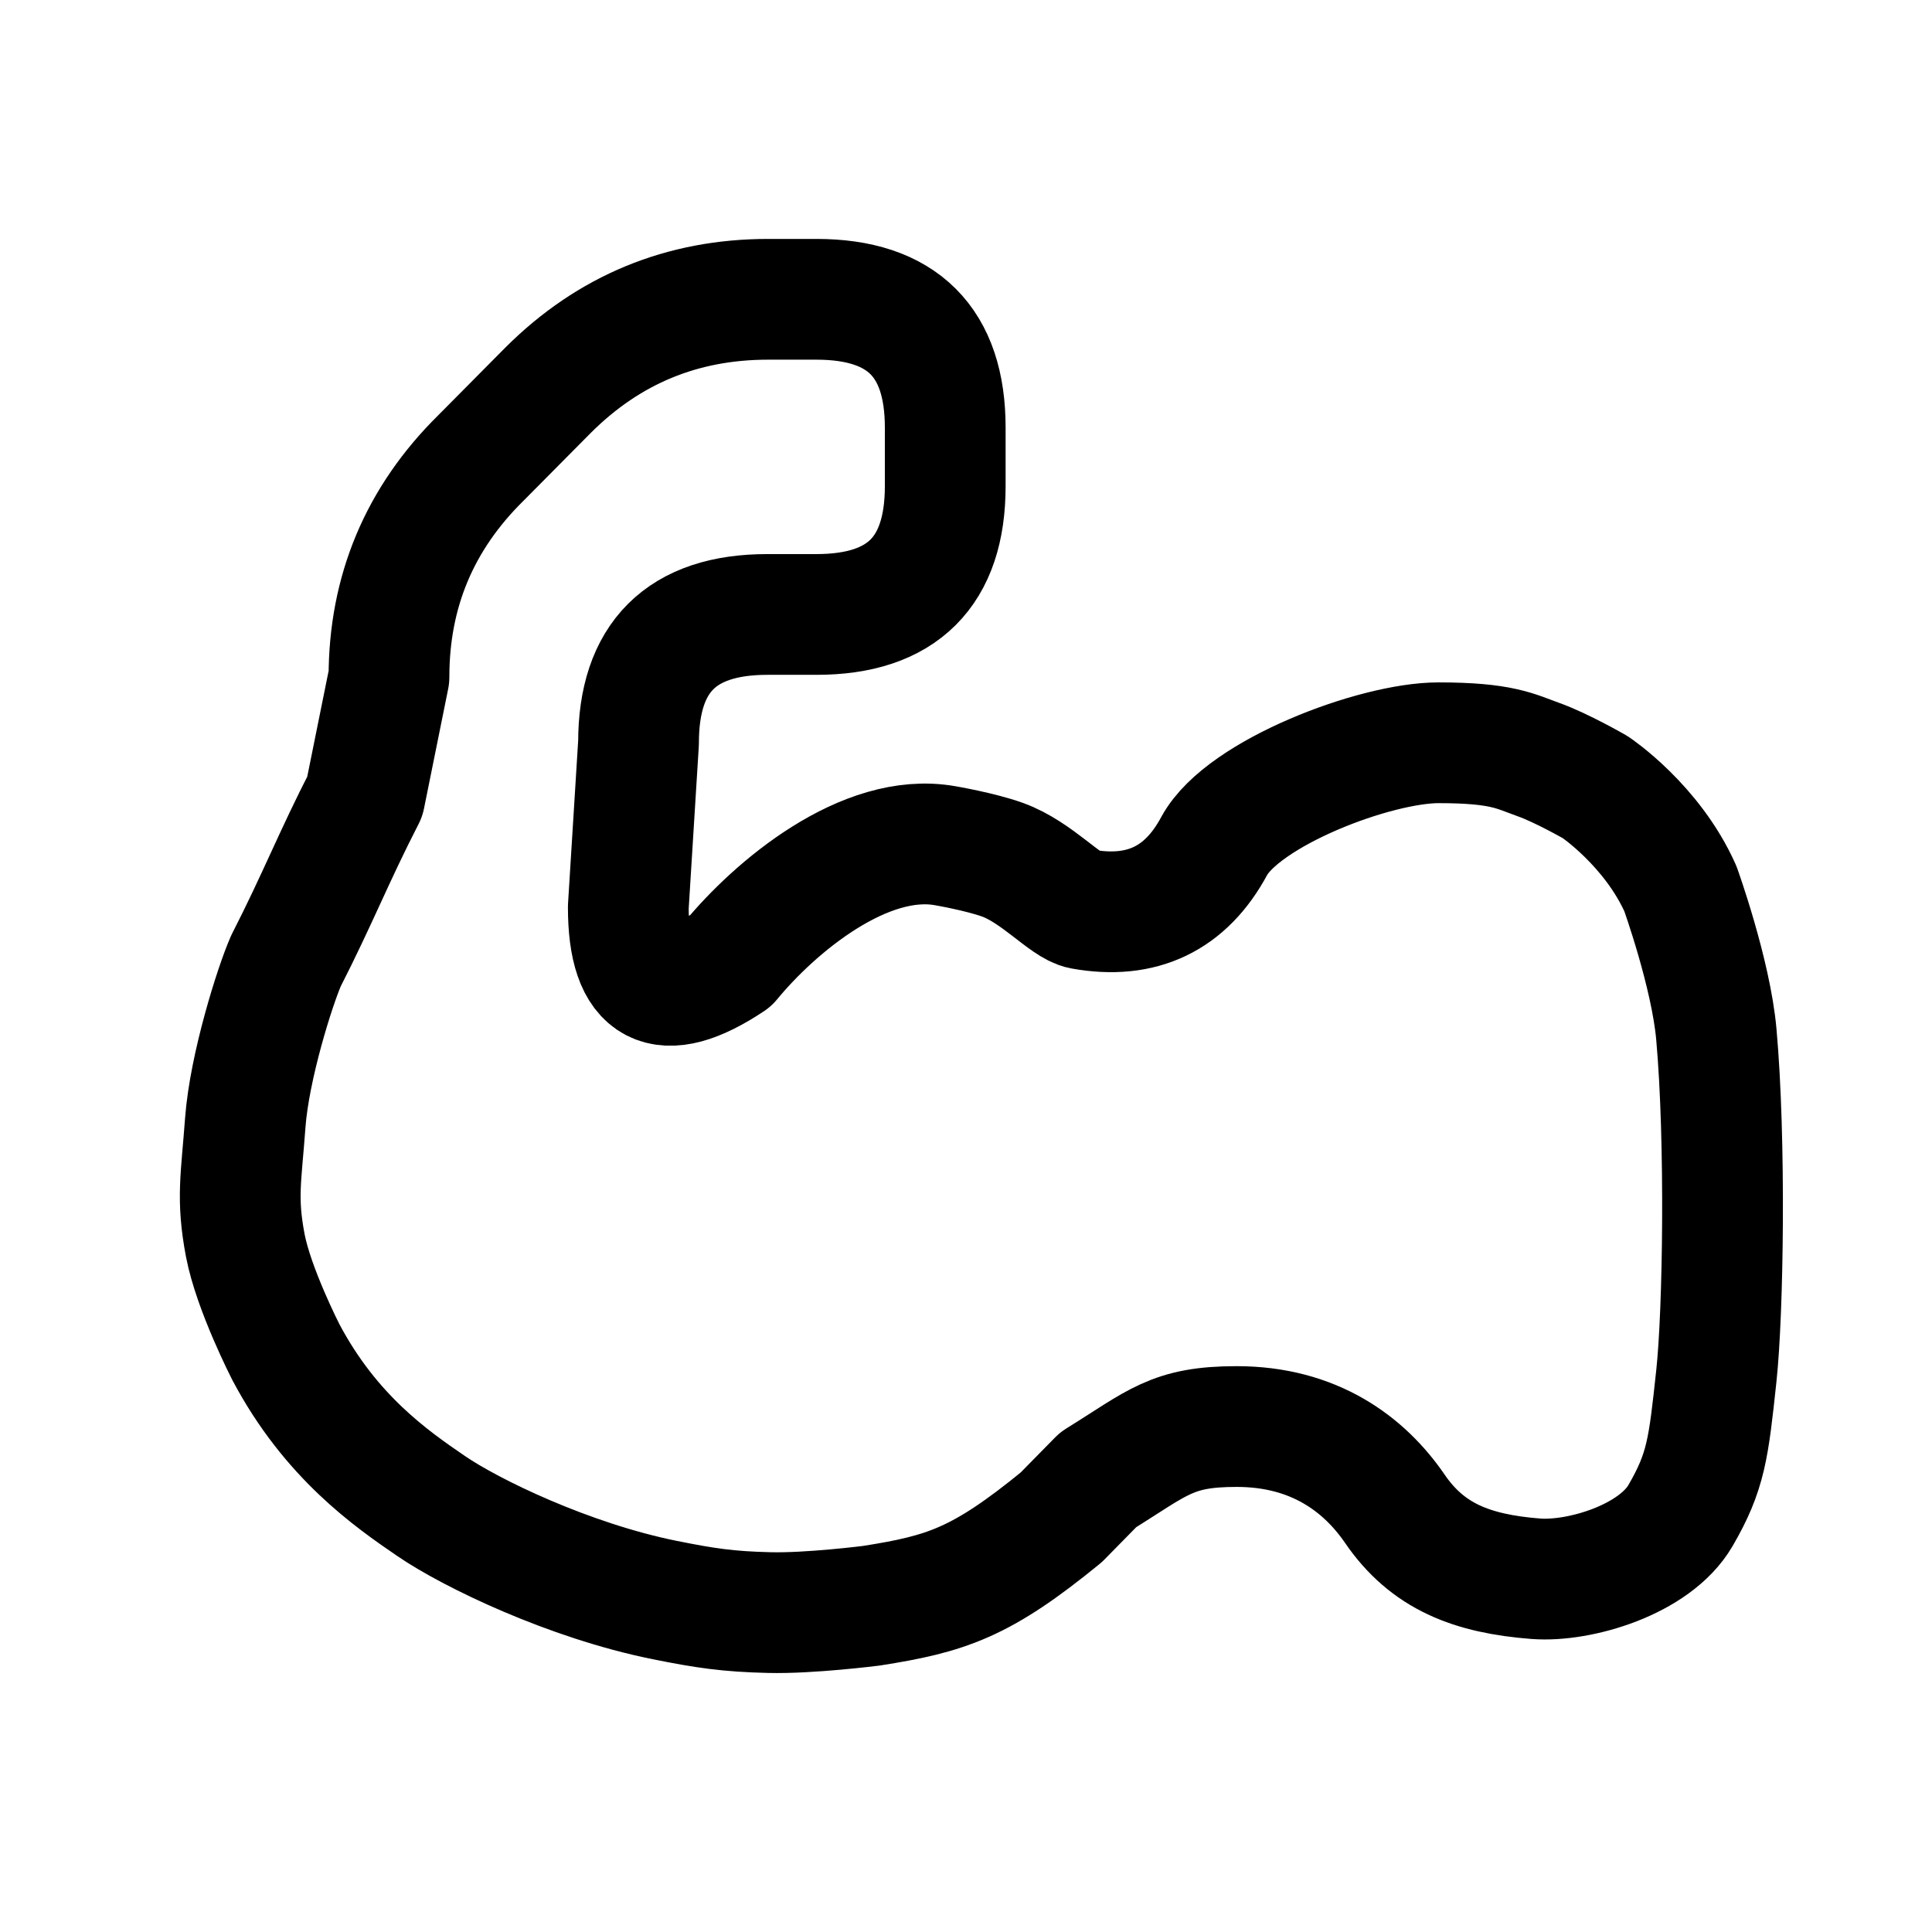
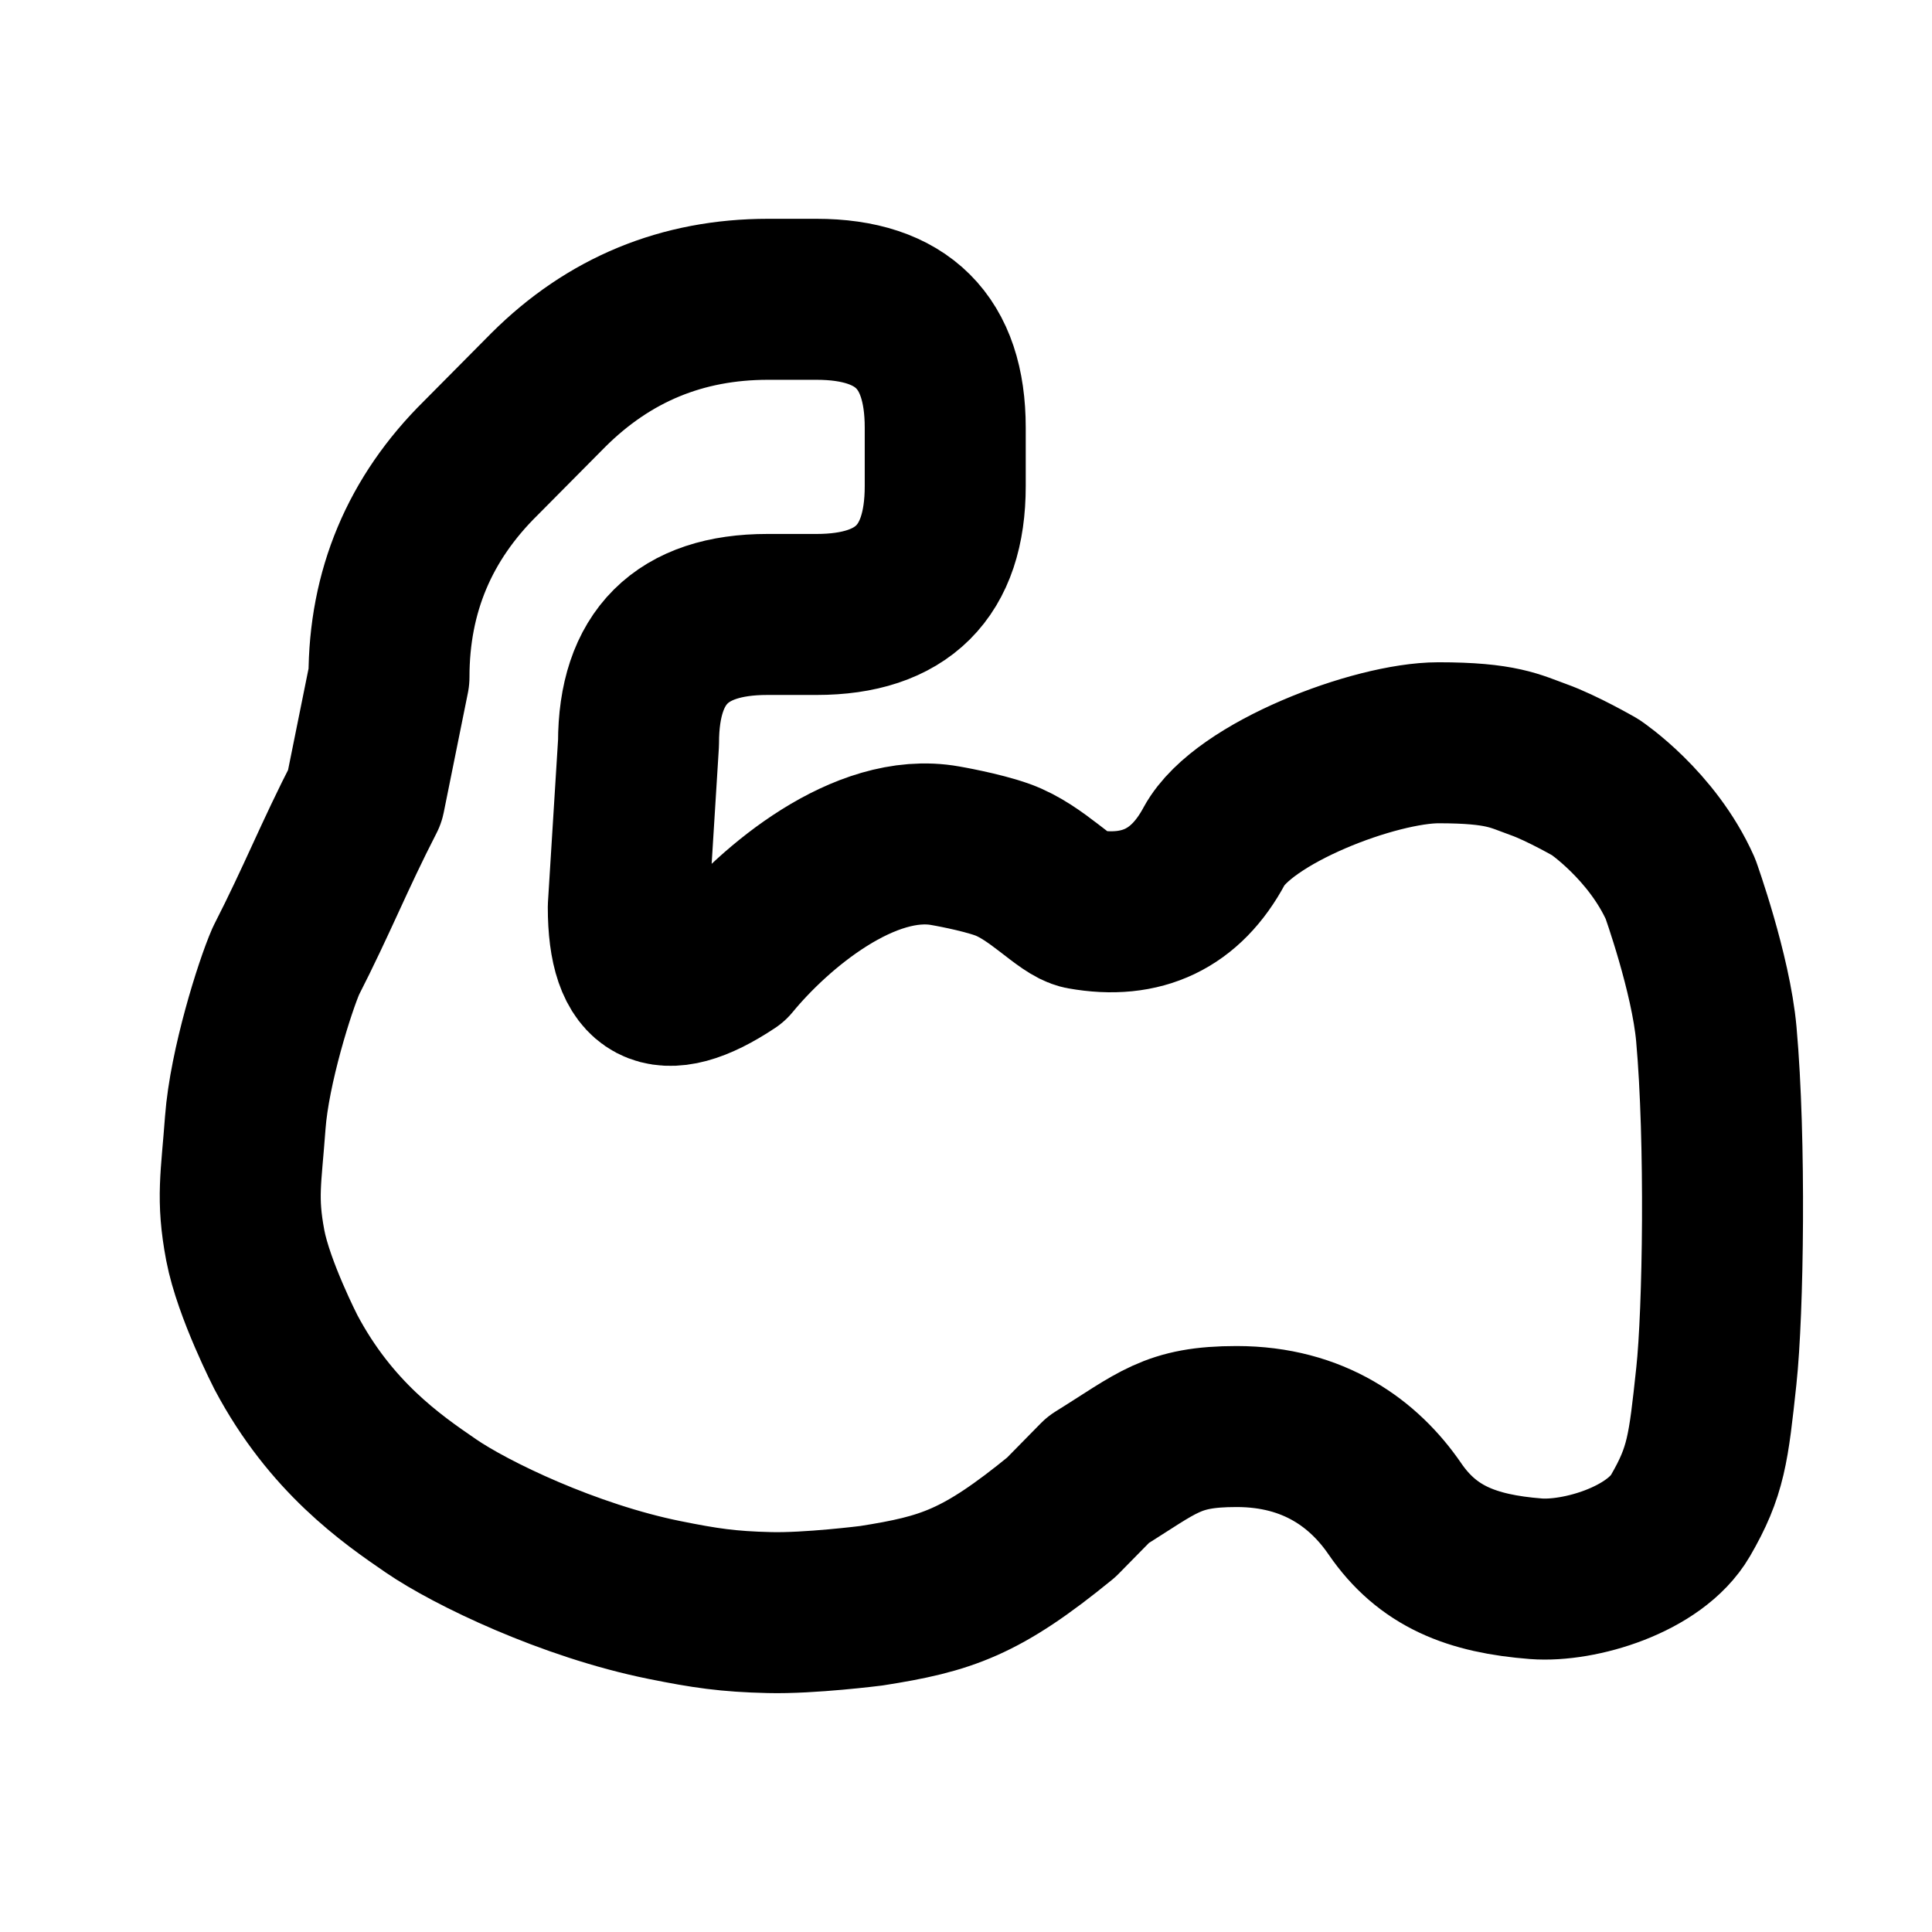
<svg xmlns="http://www.w3.org/2000/svg" width="24" height="24" viewBox="0 0 24 24" fill="none">
-   <path d="M17.327 18.742C17.733 19.335 18.282 19.55 19.081 19.612C19.62 19.653 20.555 19.377 20.875 18.828C21.194 18.279 21.224 17.995 21.321 17.093C21.407 16.297 21.439 14.164 21.321 12.847C21.254 12.095 20.875 11.041 20.875 11.041C20.523 10.251 19.819 9.78 19.819 9.78C19.819 9.78 19.401 9.539 19.112 9.436C18.822 9.332 18.657 9.227 17.869 9.227C17.082 9.227 15.445 9.849 15.085 10.506C14.732 11.164 14.185 11.426 13.445 11.293C13.237 11.256 12.879 10.833 12.454 10.68C12.176 10.58 11.742 10.506 11.742 10.506C10.742 10.327 9.624 11.269 9.075 11.937C8.228 12.501 7.805 12.279 7.805 11.269L7.932 9.227C7.932 8.165 8.465 7.633 9.532 7.633H10.142C11.208 7.633 11.742 7.102 11.742 6.039V5.312C11.742 4.25 11.208 3.718 10.142 3.718H9.542C8.475 3.718 7.565 4.094 6.812 4.844L5.972 5.691C5.212 6.441 4.832 7.348 4.832 8.41L4.532 9.895C4.146 10.646 3.947 11.164 3.552 11.937C3.415 12.25 3.099 13.249 3.047 13.945C2.996 14.641 2.936 14.885 3.047 15.471C3.151 16.016 3.552 16.798 3.552 16.798C4.109 17.849 4.861 18.37 5.355 18.708C5.848 19.046 7.067 19.636 8.256 19.876C8.757 19.977 9.045 20.02 9.556 20.032C10.053 20.045 10.825 19.947 10.825 19.947C11.759 19.8 12.188 19.662 13.183 18.849L13.642 18.382C14.389 17.919 14.555 17.721 15.362 17.721C16.325 17.721 16.947 18.188 17.327 18.742Z" fill="none" stroke="currentColor" stroke-width="1.5" stroke-linejoin="round" stroke-linecap="round" />
+   <path d="M17.327 18.742C17.733 19.335 18.282 19.55 19.081 19.612C19.62 19.653 20.555 19.377 20.875 18.828C21.194 18.279 21.224 17.995 21.321 17.093C21.407 16.297 21.439 14.164 21.321 12.847C21.254 12.095 20.875 11.041 20.875 11.041C20.523 10.251 19.819 9.78 19.819 9.78C19.819 9.78 19.401 9.539 19.112 9.436C18.822 9.332 18.657 9.227 17.869 9.227C17.082 9.227 15.445 9.849 15.085 10.506C14.732 11.164 14.185 11.426 13.445 11.293C13.237 11.256 12.879 10.833 12.454 10.68C12.176 10.58 11.742 10.506 11.742 10.506C10.742 10.327 9.624 11.269 9.075 11.937C8.228 12.501 7.805 12.279 7.805 11.269L7.932 9.227C7.932 8.165 8.465 7.633 9.532 7.633H10.142C11.208 7.633 11.742 7.102 11.742 6.039V5.312C11.742 4.25 11.208 3.718 10.142 3.718H9.542C8.475 3.718 7.565 4.094 6.812 4.844L5.972 5.691C5.212 6.441 4.832 7.348 4.832 8.41L4.532 9.895C4.146 10.646 3.947 11.164 3.552 11.937C3.415 12.25 3.099 13.249 3.047 13.945C2.996 14.641 2.936 14.885 3.047 15.471C3.151 16.016 3.552 16.798 3.552 16.798C4.109 17.849 4.861 18.37 5.355 18.708C5.848 19.046 7.067 19.636 8.256 19.876C8.757 19.977 9.045 20.02 9.556 20.032C10.053 20.045 10.825 19.947 10.825 19.947C11.759 19.8 12.188 19.662 13.183 18.849L13.642 18.382C14.389 17.919 14.555 17.721 15.362 17.721C16.325 17.721 16.947 18.188 17.327 18.742Z" fill="none" stroke="currentColor" stroke-width="2" stroke-linejoin="round" stroke-linecap="round" paint-order="stroke" />
</svg>
